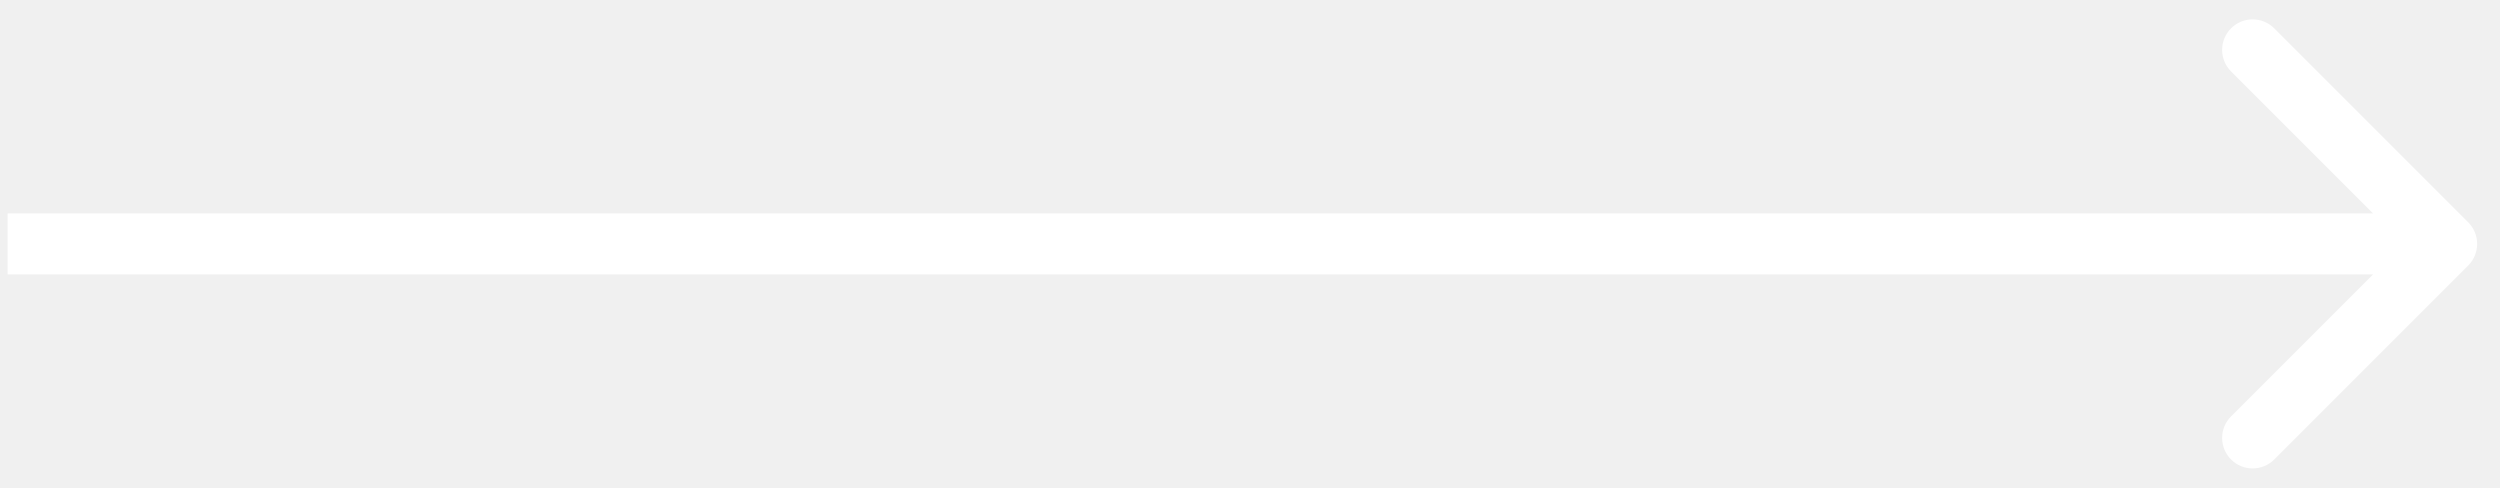
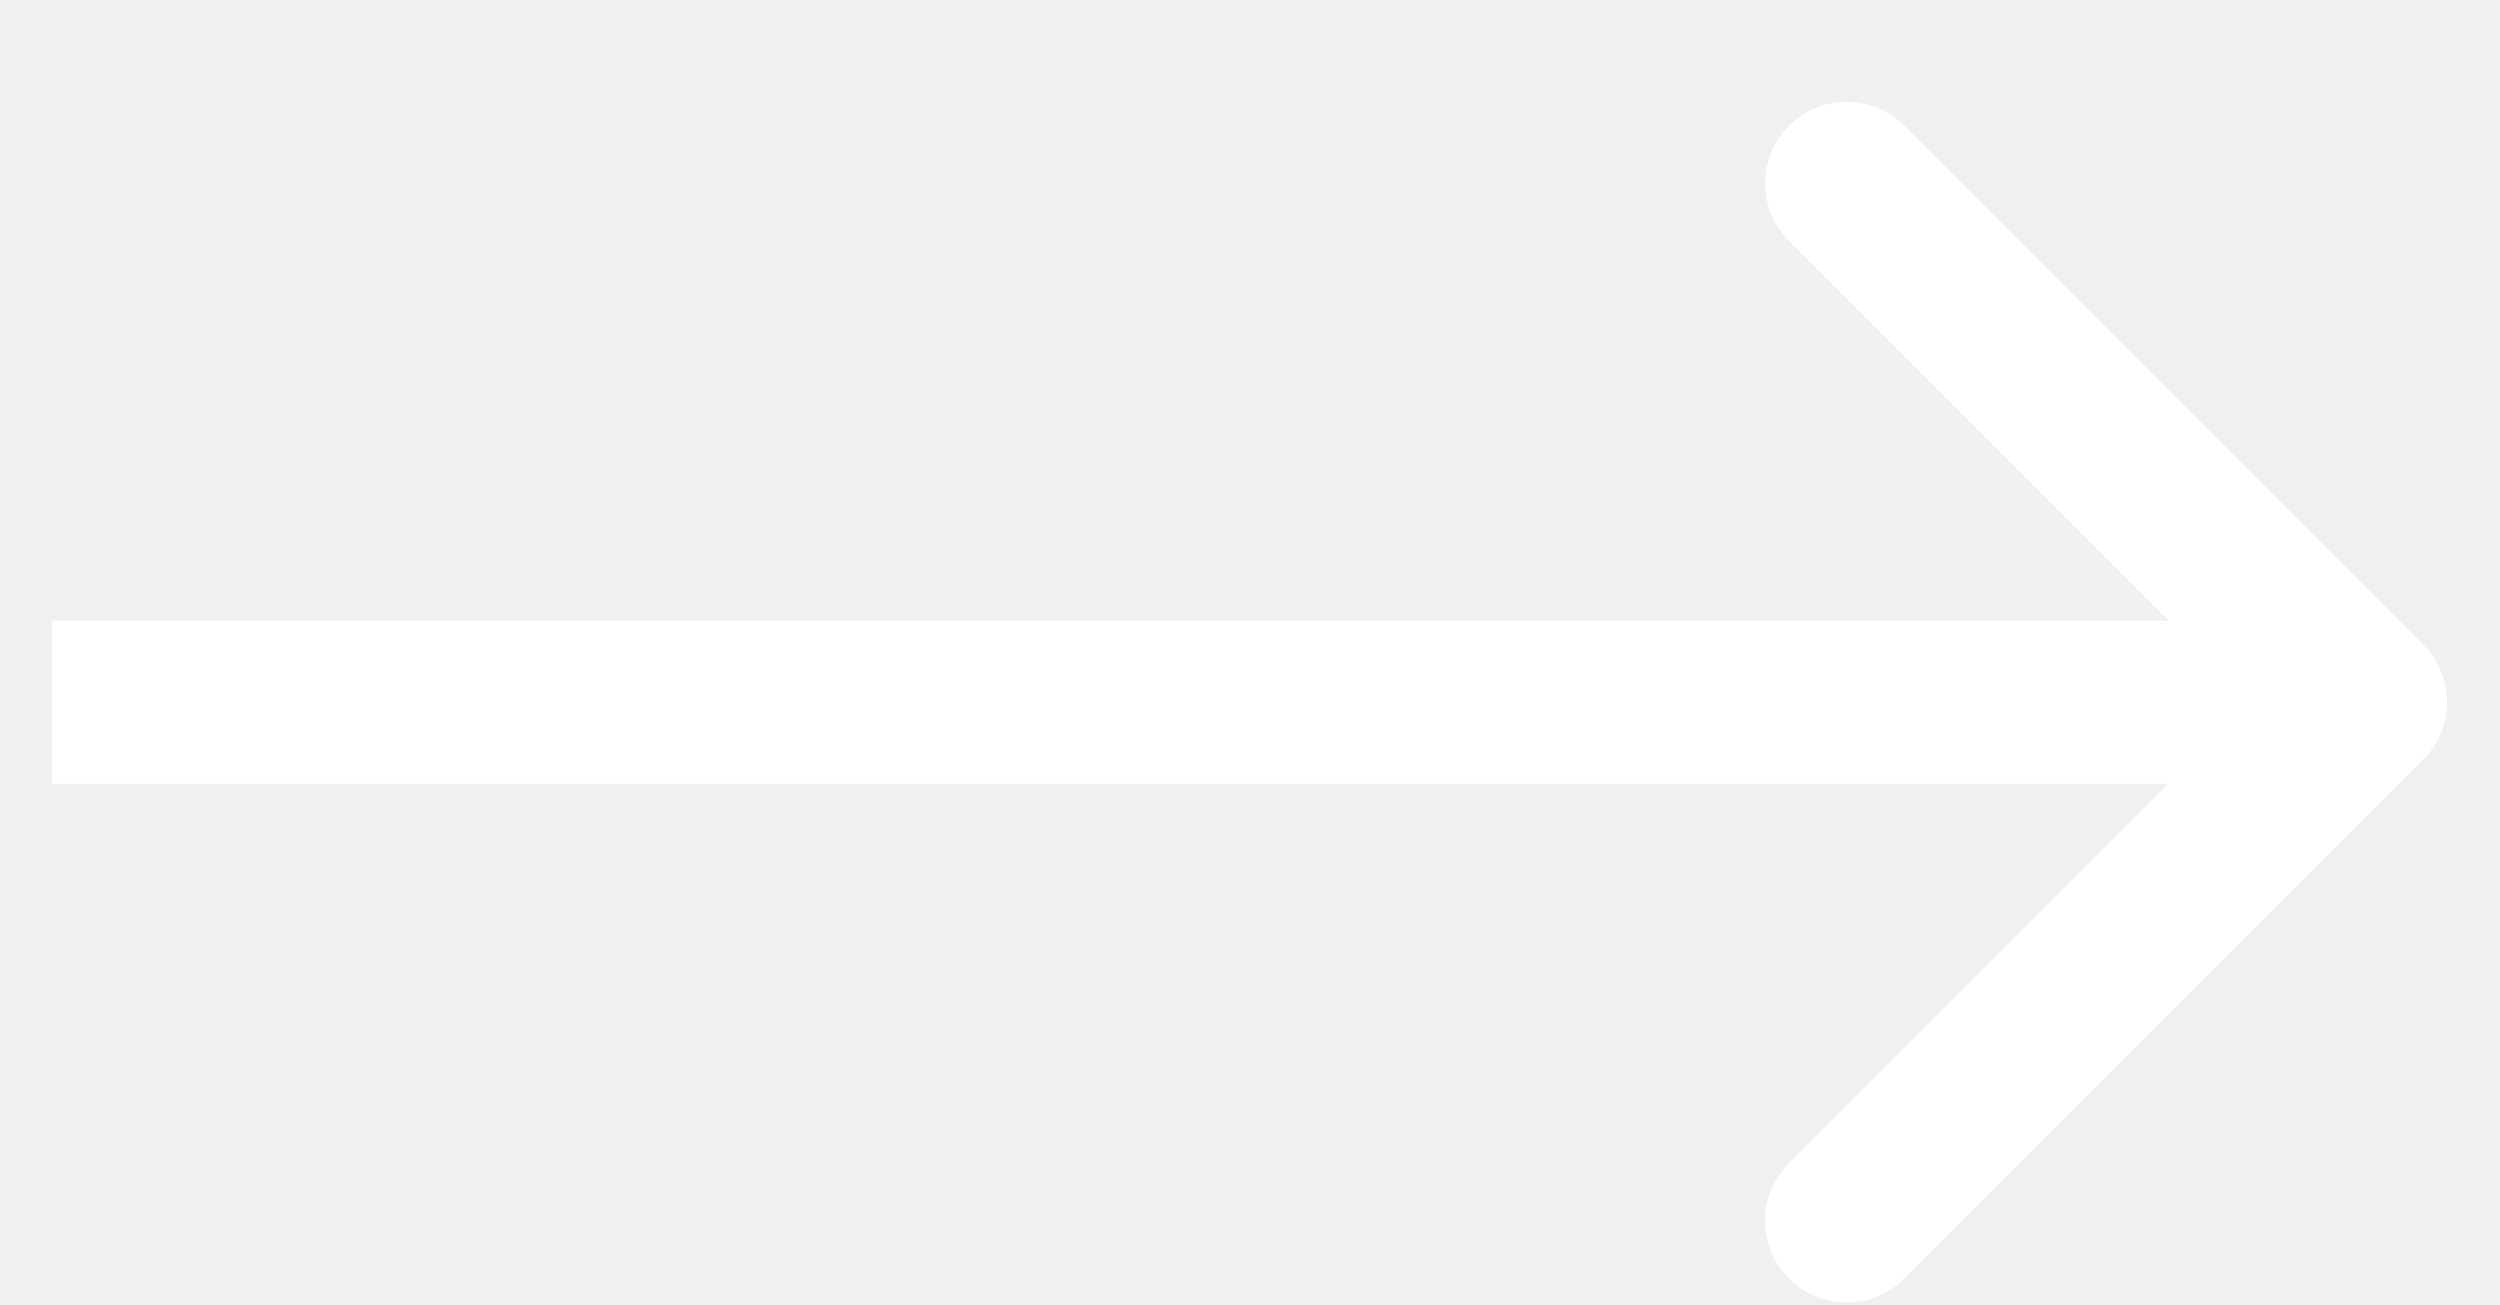
- <svg xmlns="http://www.w3.org/2000/svg" width="41" height="8" viewBox="0 0 41 8" fill="none">
-   <path d="M40.479 4.354C40.674 4.158 40.674 3.842 40.479 3.646L37.297 0.464C37.101 0.269 36.785 0.269 36.59 0.464C36.394 0.66 36.394 0.976 36.59 1.172L39.418 4L36.59 6.828C36.394 7.024 36.394 7.34 36.59 7.536C36.785 7.731 37.101 7.731 37.297 7.536L40.479 4.354ZM0.125 4.5L40.125 4.5L40.125 3.5L0.125 3.5L0.125 4.5Z" fill="white" />
+ <svg xmlns="http://www.w3.org/2000/svg" width="23" height="12" viewBox="0 0 23 12" fill="none">
+   <path d="M22.293 6.99C22.586 6.697 22.586 6.223 22.293 5.93L17.52 1.157C17.227 0.864 16.752 0.864 16.459 1.157C16.166 1.45 16.166 1.924 16.459 2.217L20.702 6.46L16.459 10.703C16.166 10.995 16.166 11.47 16.459 11.763C16.752 12.056 17.227 12.056 17.52 11.763L22.293 6.99ZM0.477 7.21L21.763 7.21L21.763 5.71L0.477 5.71L0.477 7.21Z" fill="white" />
</svg>
